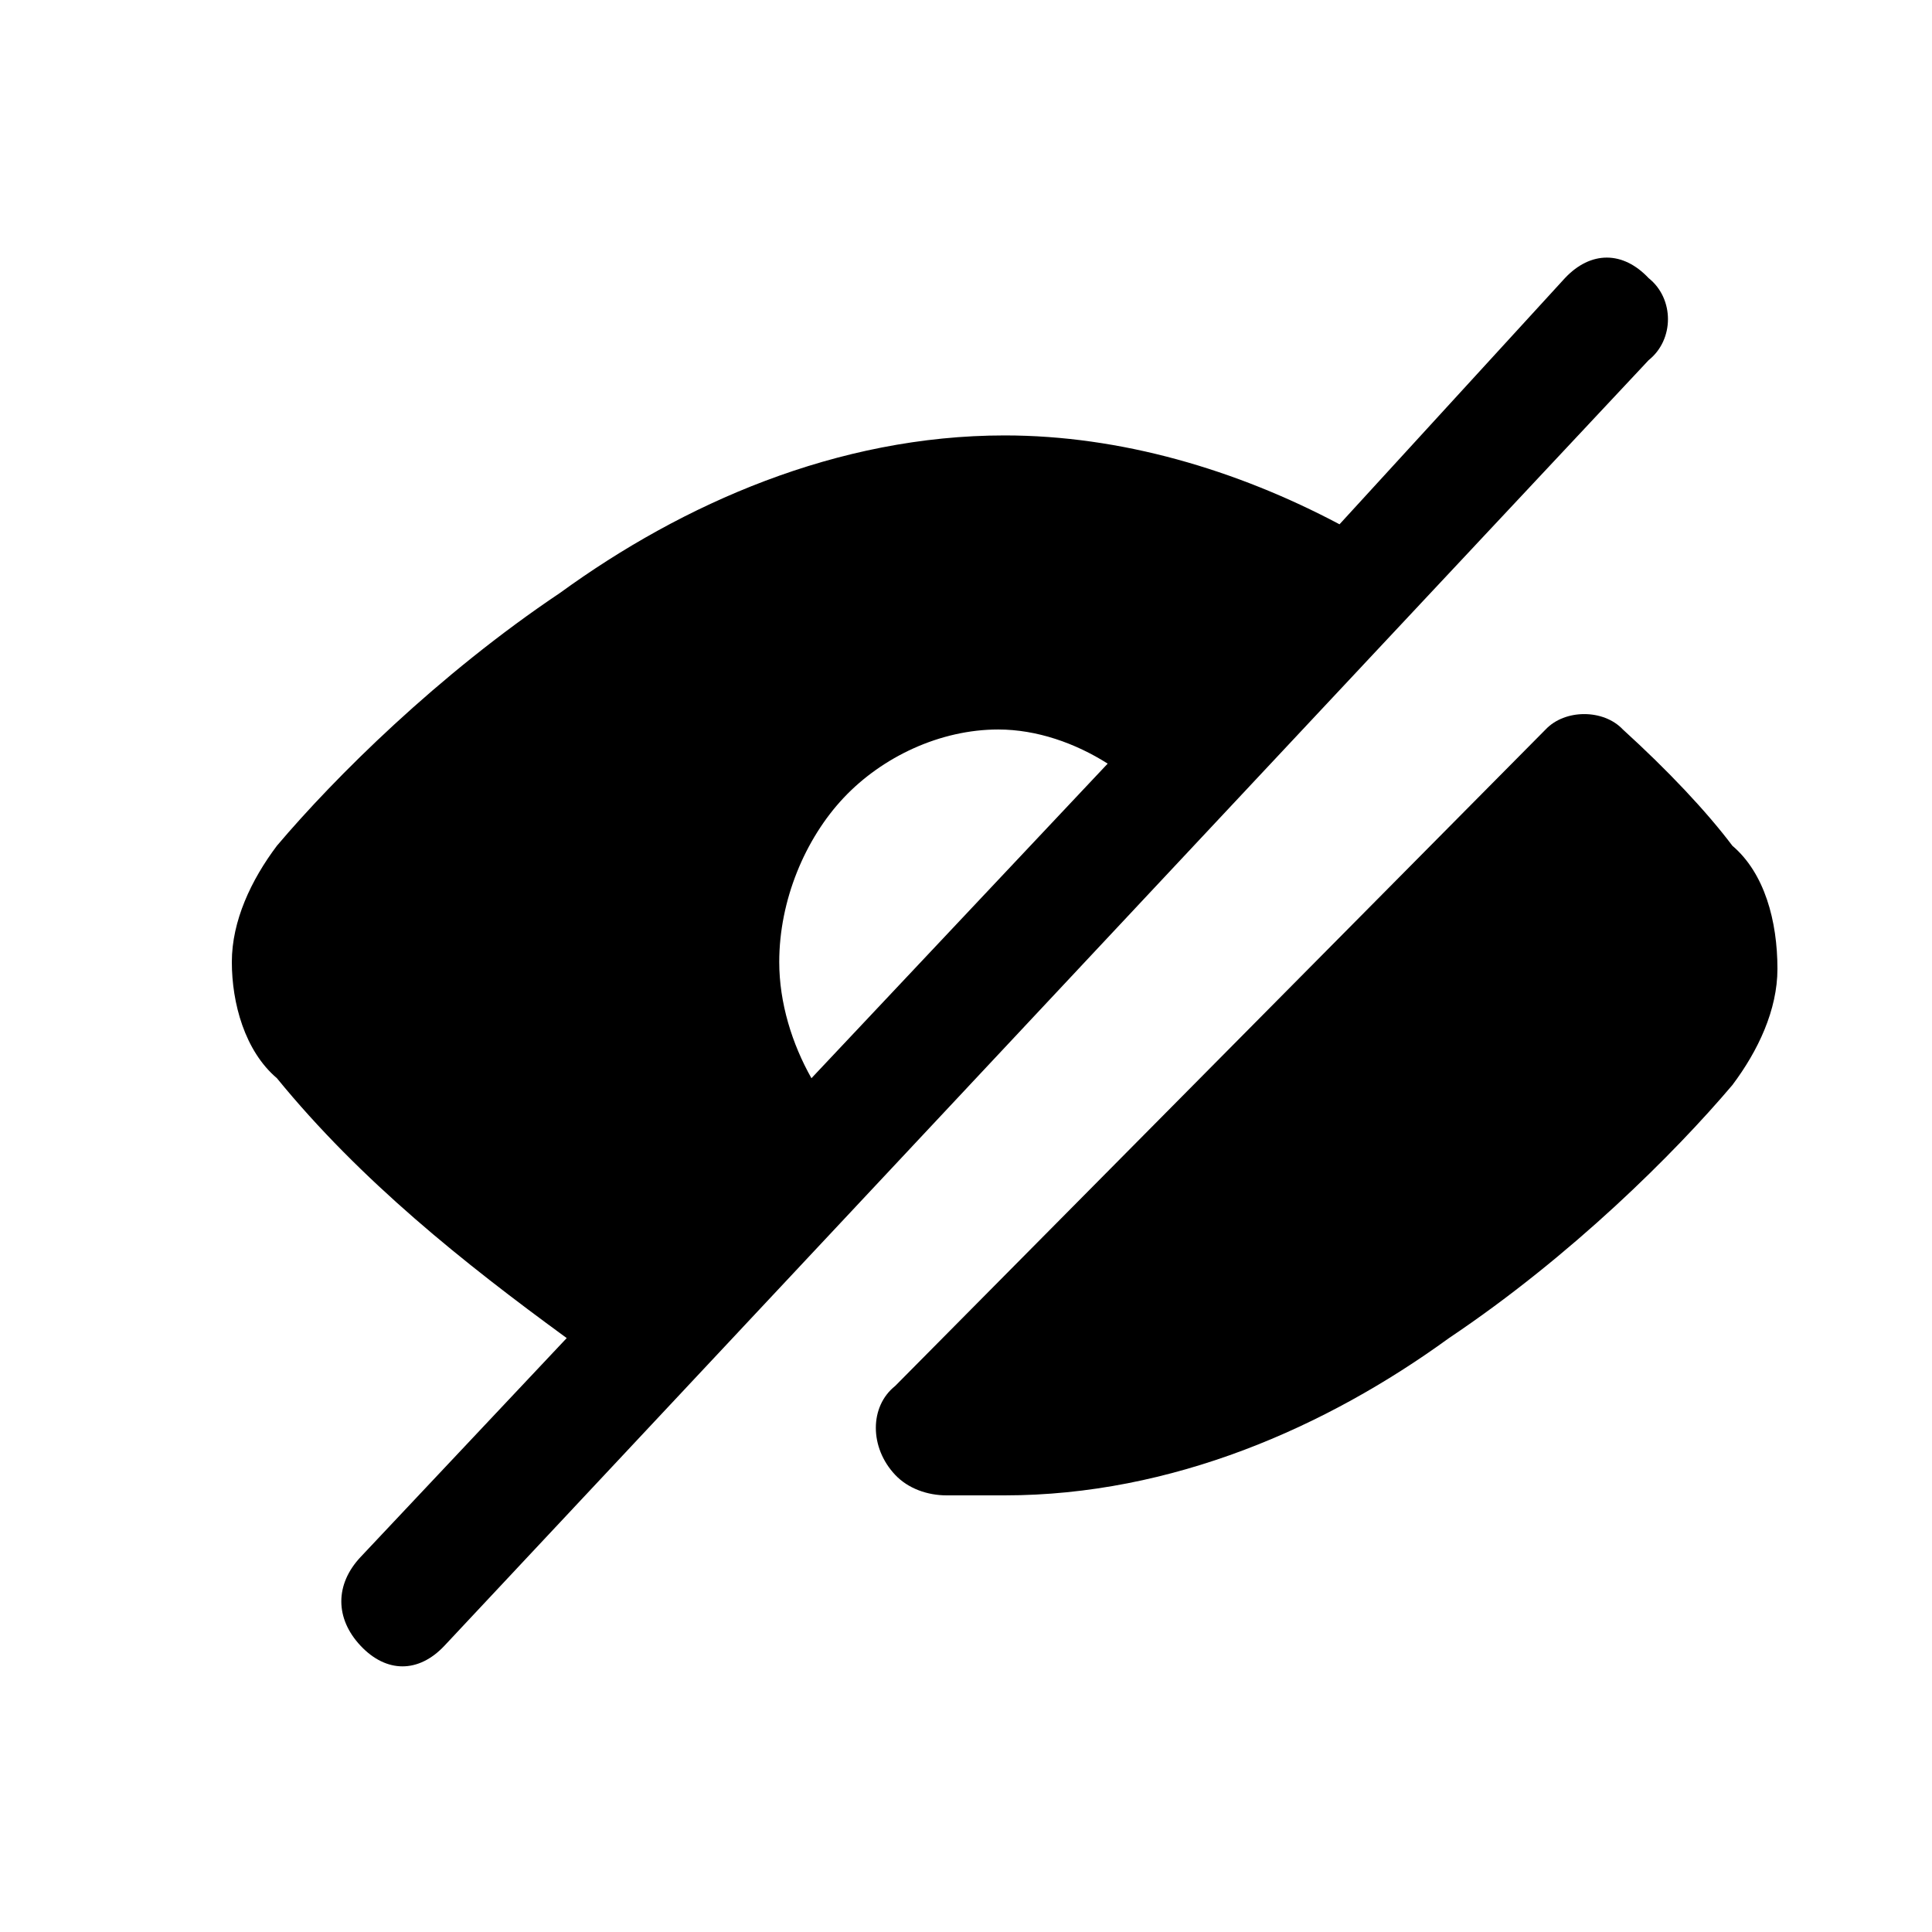
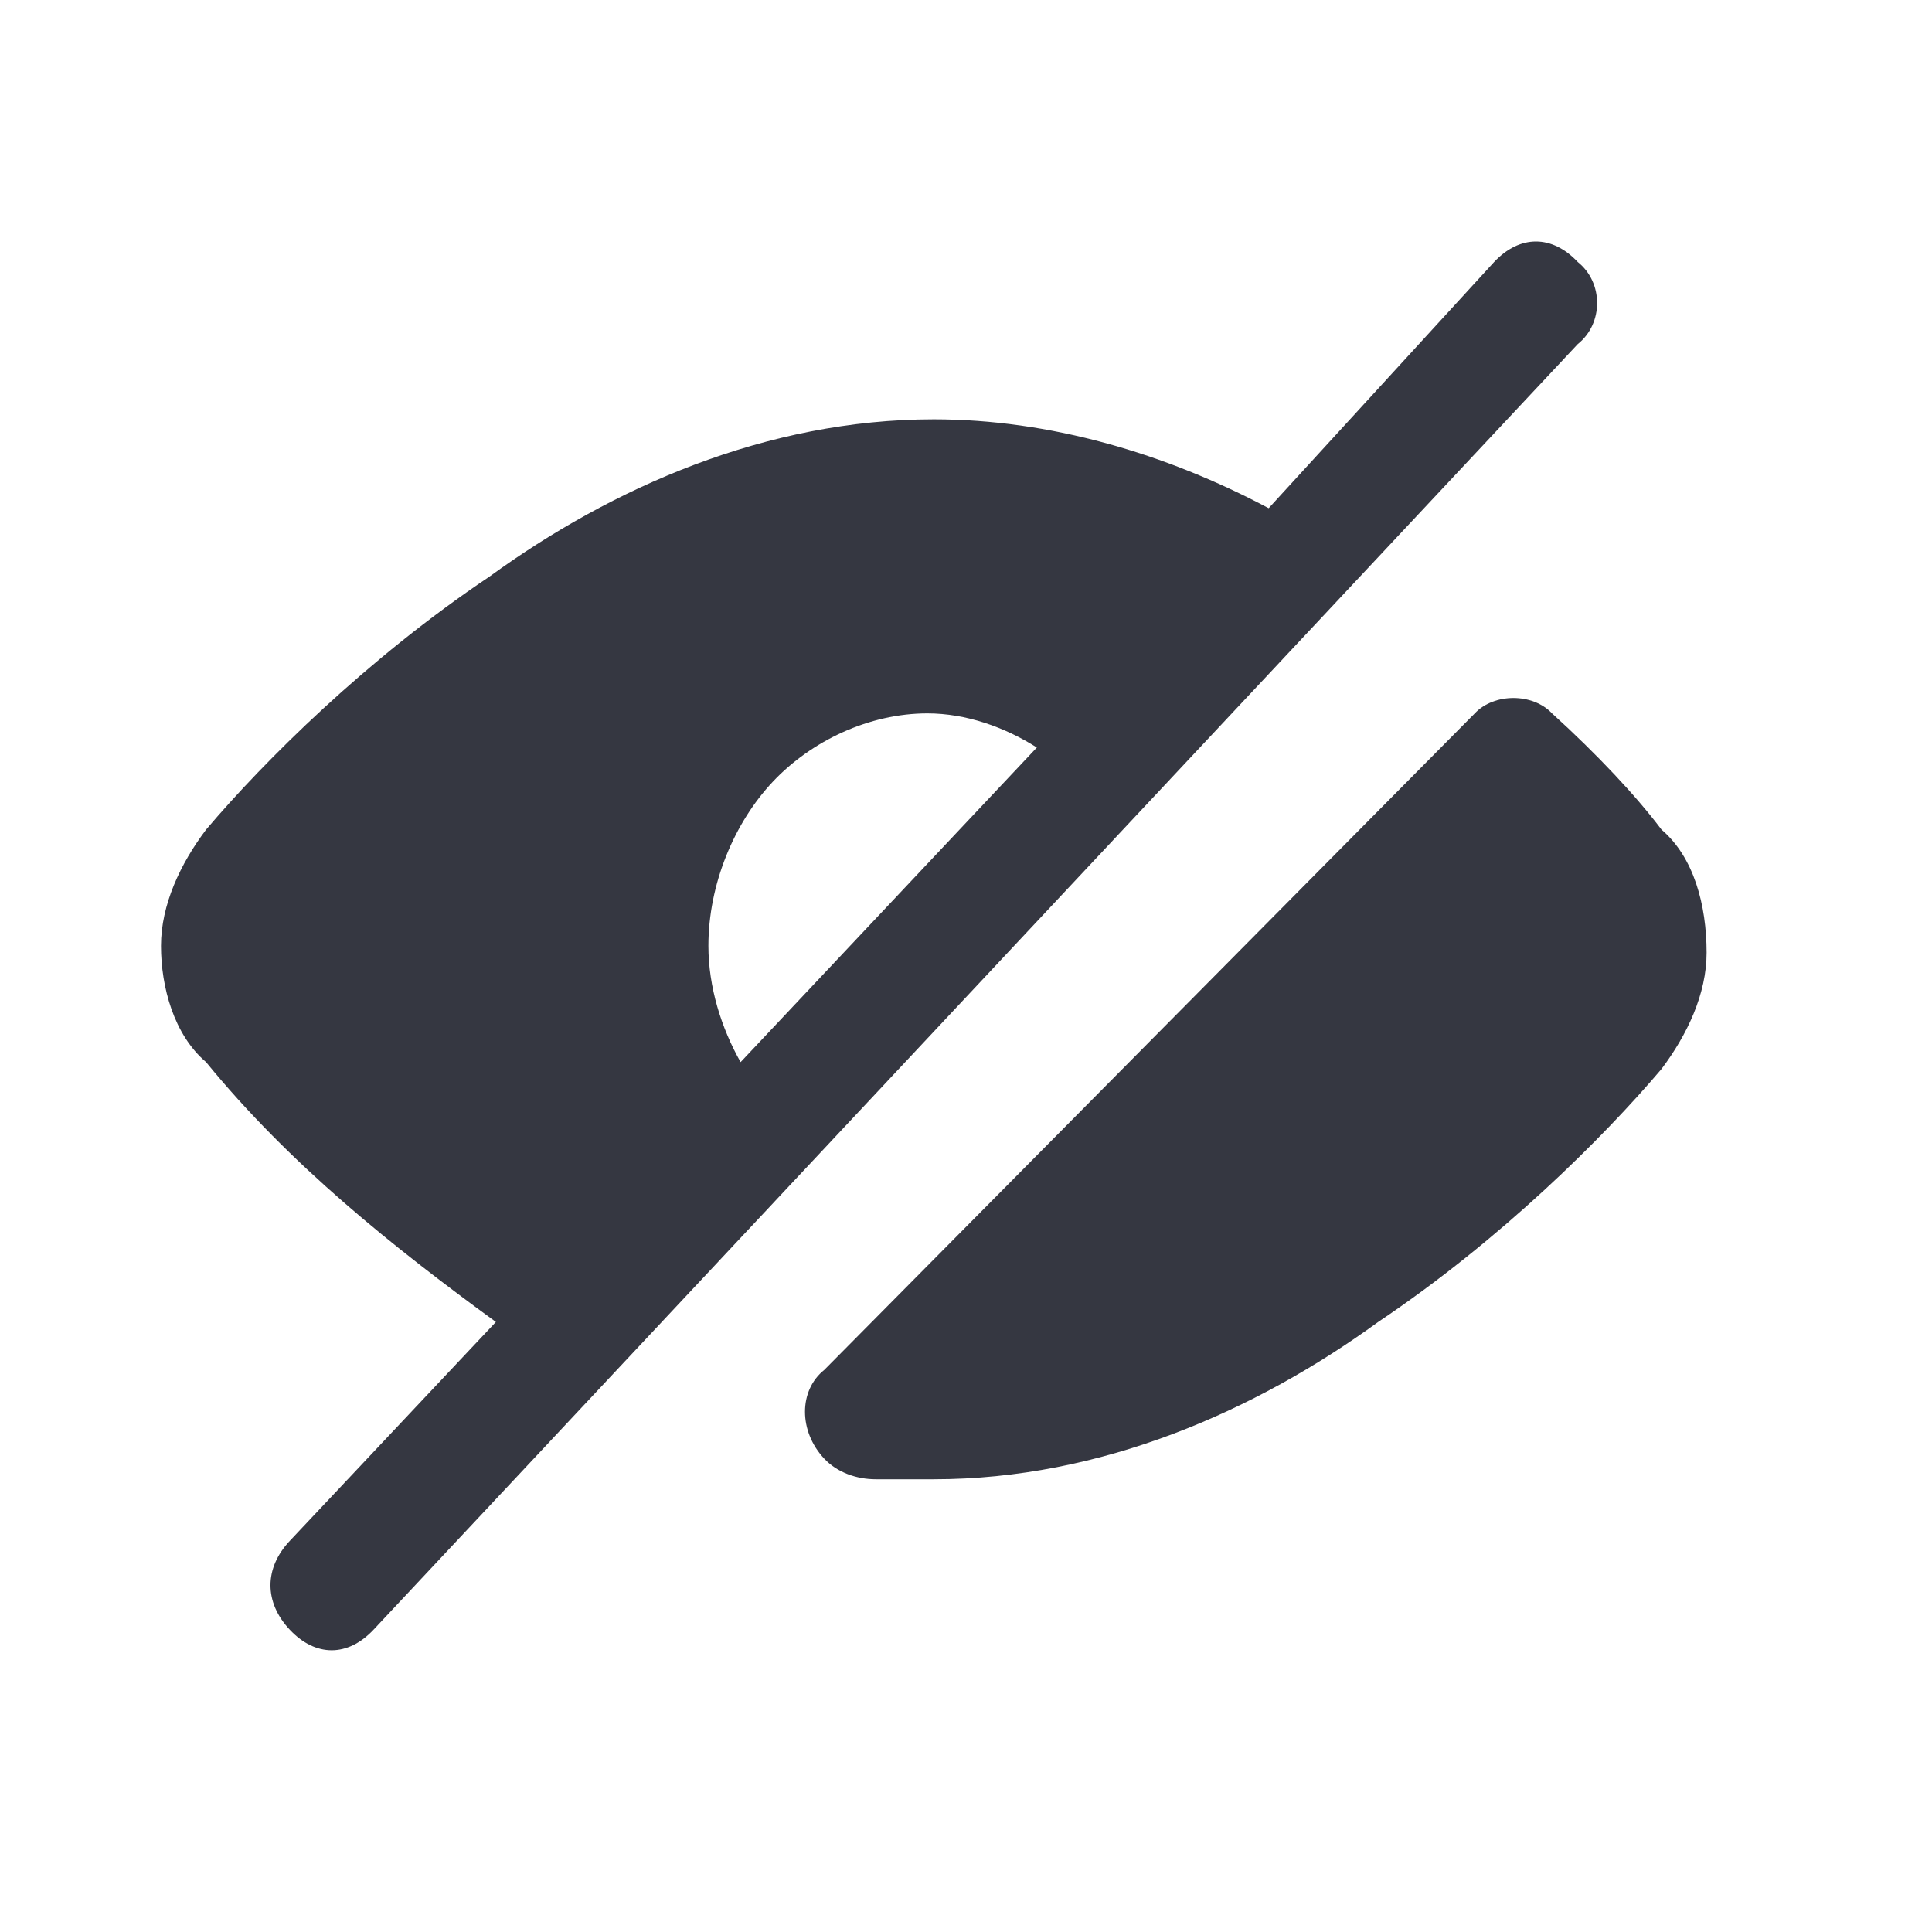
<svg xmlns="http://www.w3.org/2000/svg" viewBox="0 0 24 24">
-   <path d="M21.52 10.506C21.2 10.081 20.72 9.571 20.16 9.062 19.92 8.807 19.44 8.807 19.2 9.062L11.12 17.217C10.8 17.472 10.8 17.982 11.12 18.321 11.28 18.491 11.52 18.576 11.76 18.576 11.84 18.576 11.84 18.576 11.92 18.576H12.48C14.56 18.576 16.48 17.727 18 16.622 19.52 15.603 20.8 14.329 21.52 13.479 21.84 13.054 22.08 12.545 22.08 12.035 22.08 11.44 21.92 10.846 21.52 10.506ZM20.48 3.455C20.16 3.115 19.76 3.115 19.44 3.455L16.64 6.513C15.36 5.834 13.92 5.409 12.48 5.409 10.4 5.409 8.48 6.258 6.96 7.363 5.44 8.382 4.16 9.656 3.44 10.506 3.12 10.931 2.88 11.44 2.88 11.95 2.88 12.46 3.04 13.054 3.44 13.394 4.48 14.668 5.76 15.688 7.04 16.622L4.48 19.341C4.16 19.681 4.16 20.105 4.48 20.445 4.8 20.785 5.2 20.785 5.52 20.445L20.48 4.474C20.8 4.219 20.8 3.71 20.48 3.455ZM10.08 13.394C9.84 12.969 9.68 12.46 9.68 11.95 9.68 11.185 10 10.421 10.48 9.911 10.96 9.401 11.68 9.062 12.4 9.062 12.88 9.062 13.36 9.232 13.76 9.486L10.08 13.394Z" />
+   <path d="M20.64 10.306C20.32 9.881 19.84 9.371 19.28 8.862C19.04 8.607 18.56 8.607 18.32 8.862L10.24 17.017C9.92 17.272 9.92 17.782 10.24 18.121C10.4 18.291 10.64 18.376 10.88 18.376C10.96 18.376 10.96 18.376 11.04 18.376H11.6C13.68 18.376 15.6 17.527 17.12 16.422C18.64 15.403 19.92 14.129 20.64 13.279C20.96 12.854 21.2 12.345 21.2 11.835C21.2 11.24 21.04 10.646 20.64 10.306Z" fill="#353741" />
+   <path d="M19.6 3.255C19.28 2.915 18.88 2.915 18.56 3.255L15.76 6.313C14.48 5.633 13.04 5.209 11.6 5.209C9.52 5.209 7.6 6.058 6.08 7.163C4.56 8.182 3.28 9.456 2.56 10.306C2.24 10.731 2 11.24 2 11.75C2 12.26 2.16 12.854 2.56 13.194C3.6 14.468 4.88 15.488 6.16 16.422L3.6 19.141C3.28 19.481 3.28 19.905 3.6 20.245C3.92 20.585 4.32 20.585 4.64 20.245L19.6 4.274C19.92 4.019 19.92 3.51 19.6 3.255ZM9.2 13.194C8.96 12.769 8.8 12.26 8.8 11.75C8.8 10.985 9.12 10.221 9.6 9.711C10.08 9.201 10.8 8.862 11.52 8.862C12 8.862 12.48 9.032 12.88 9.286L9.2 13.194Z" fill="#353741" />
</svg>
